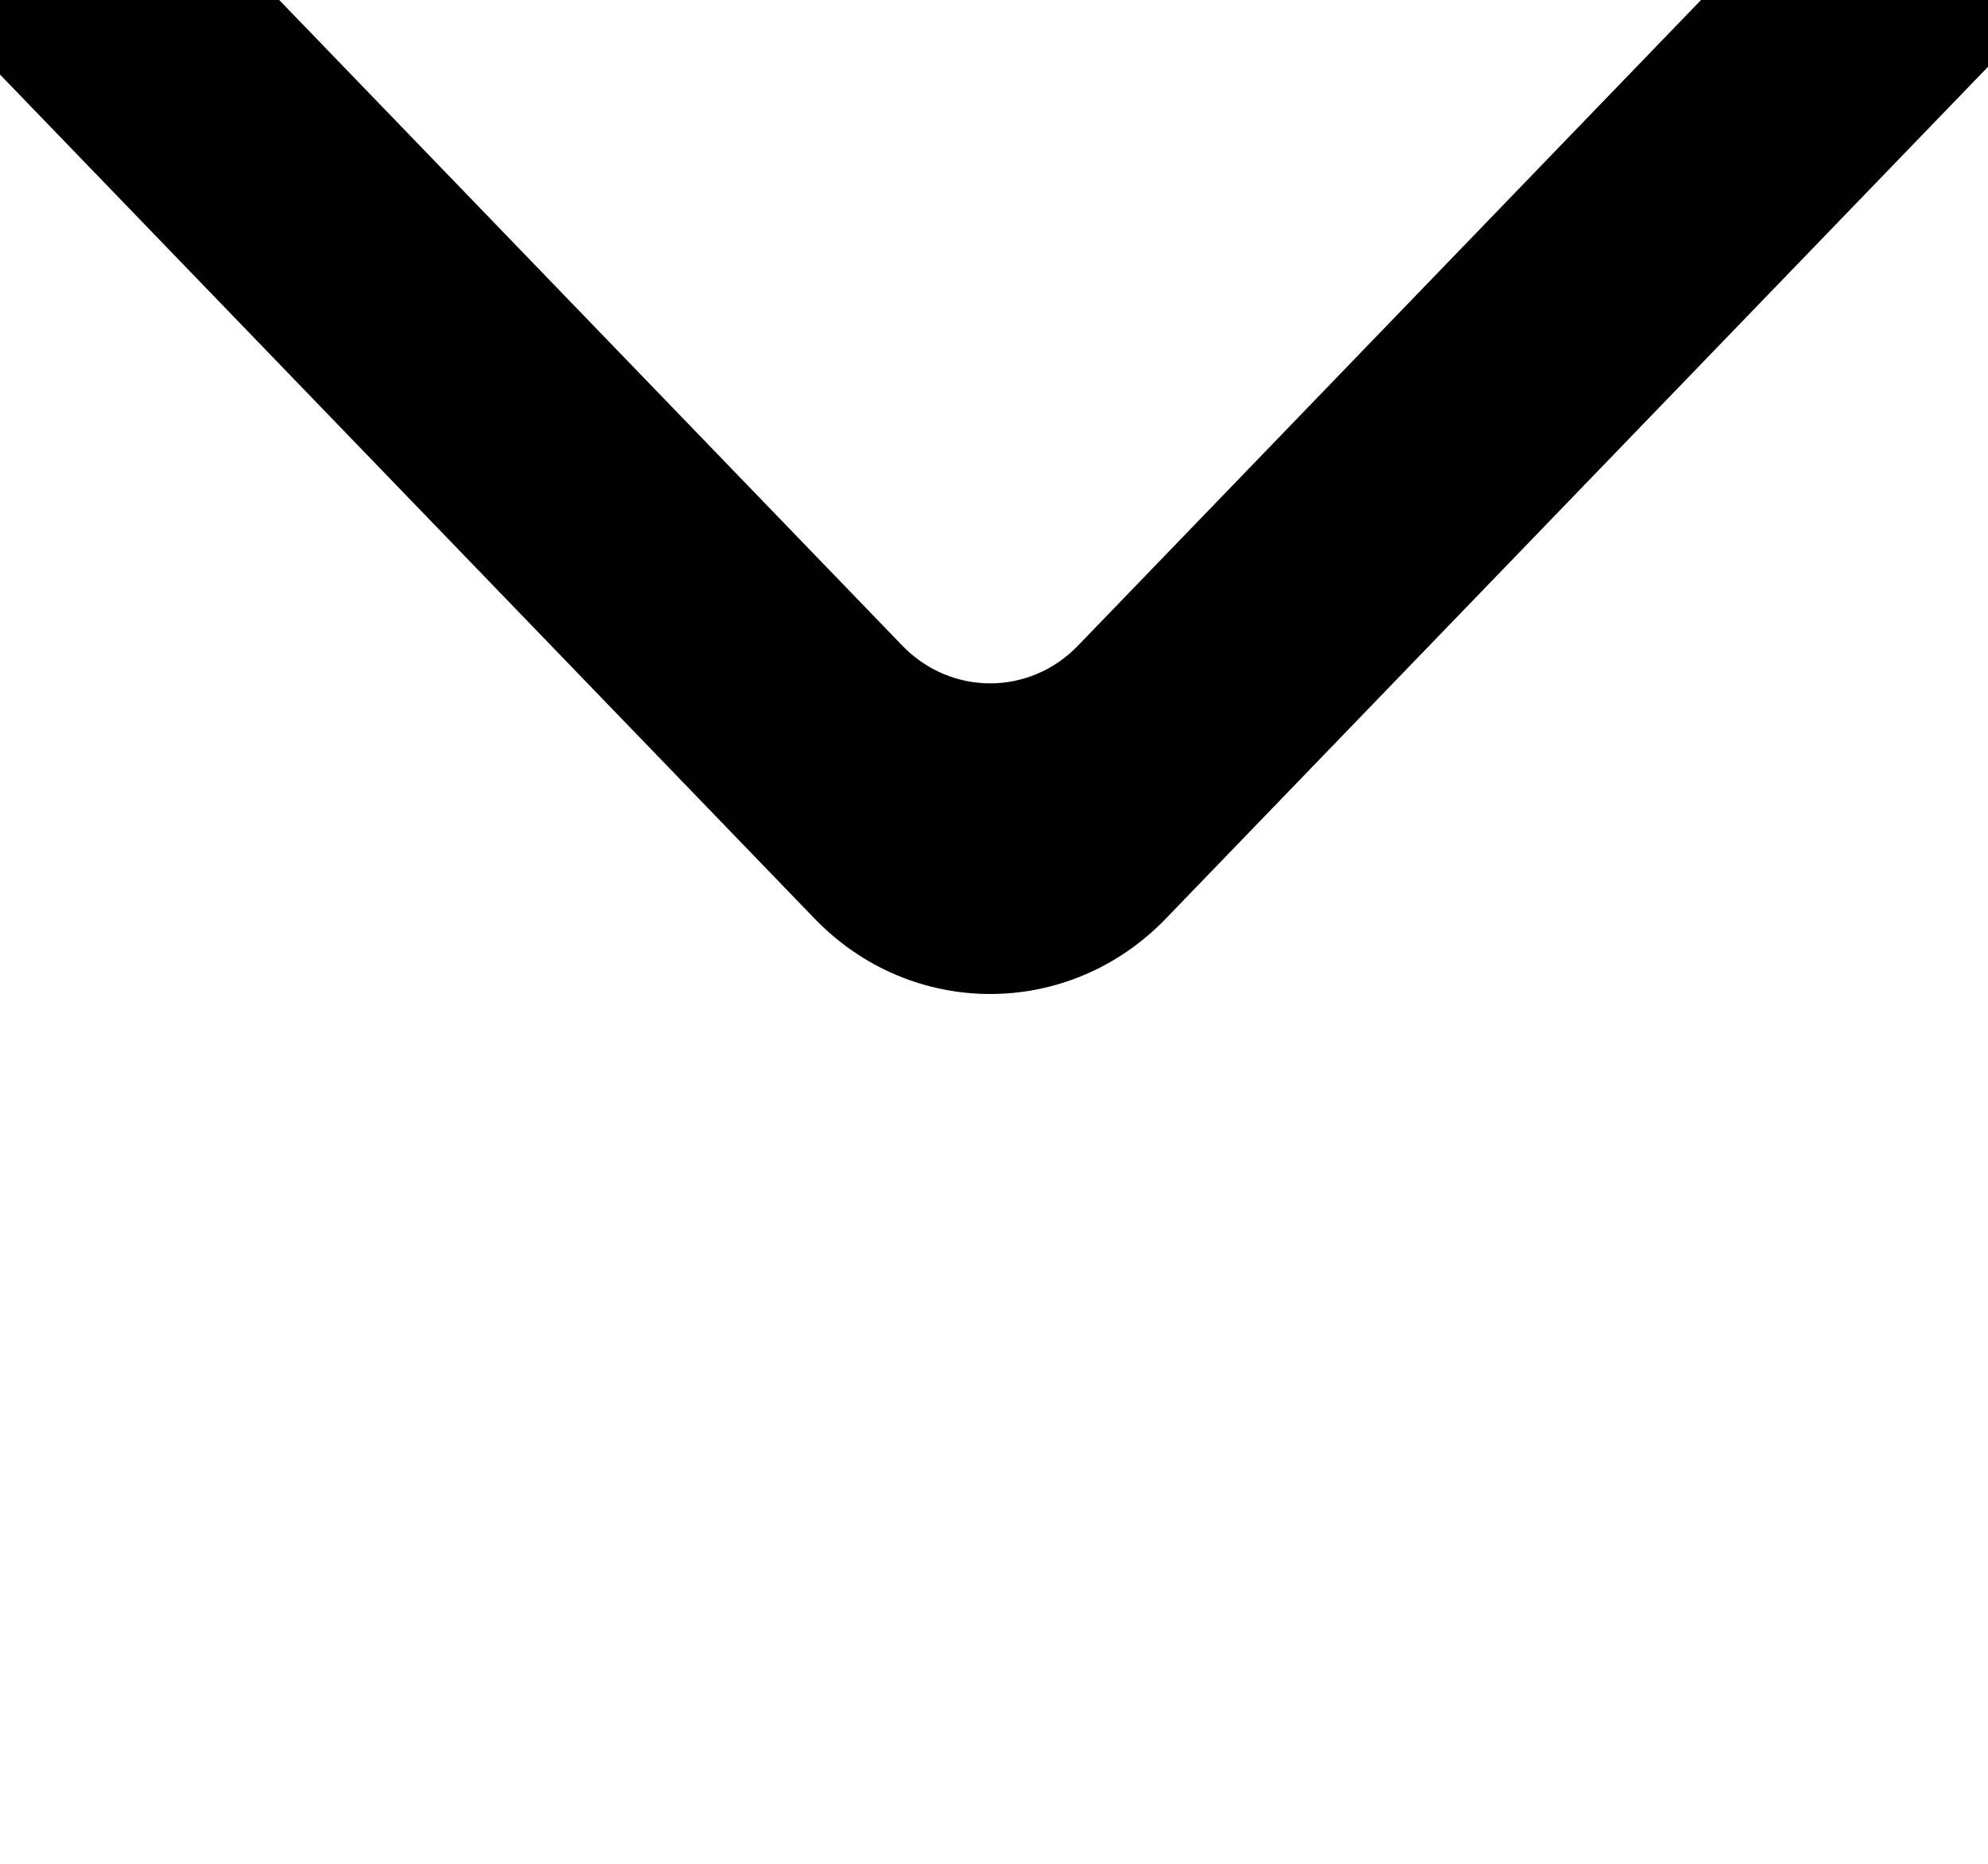
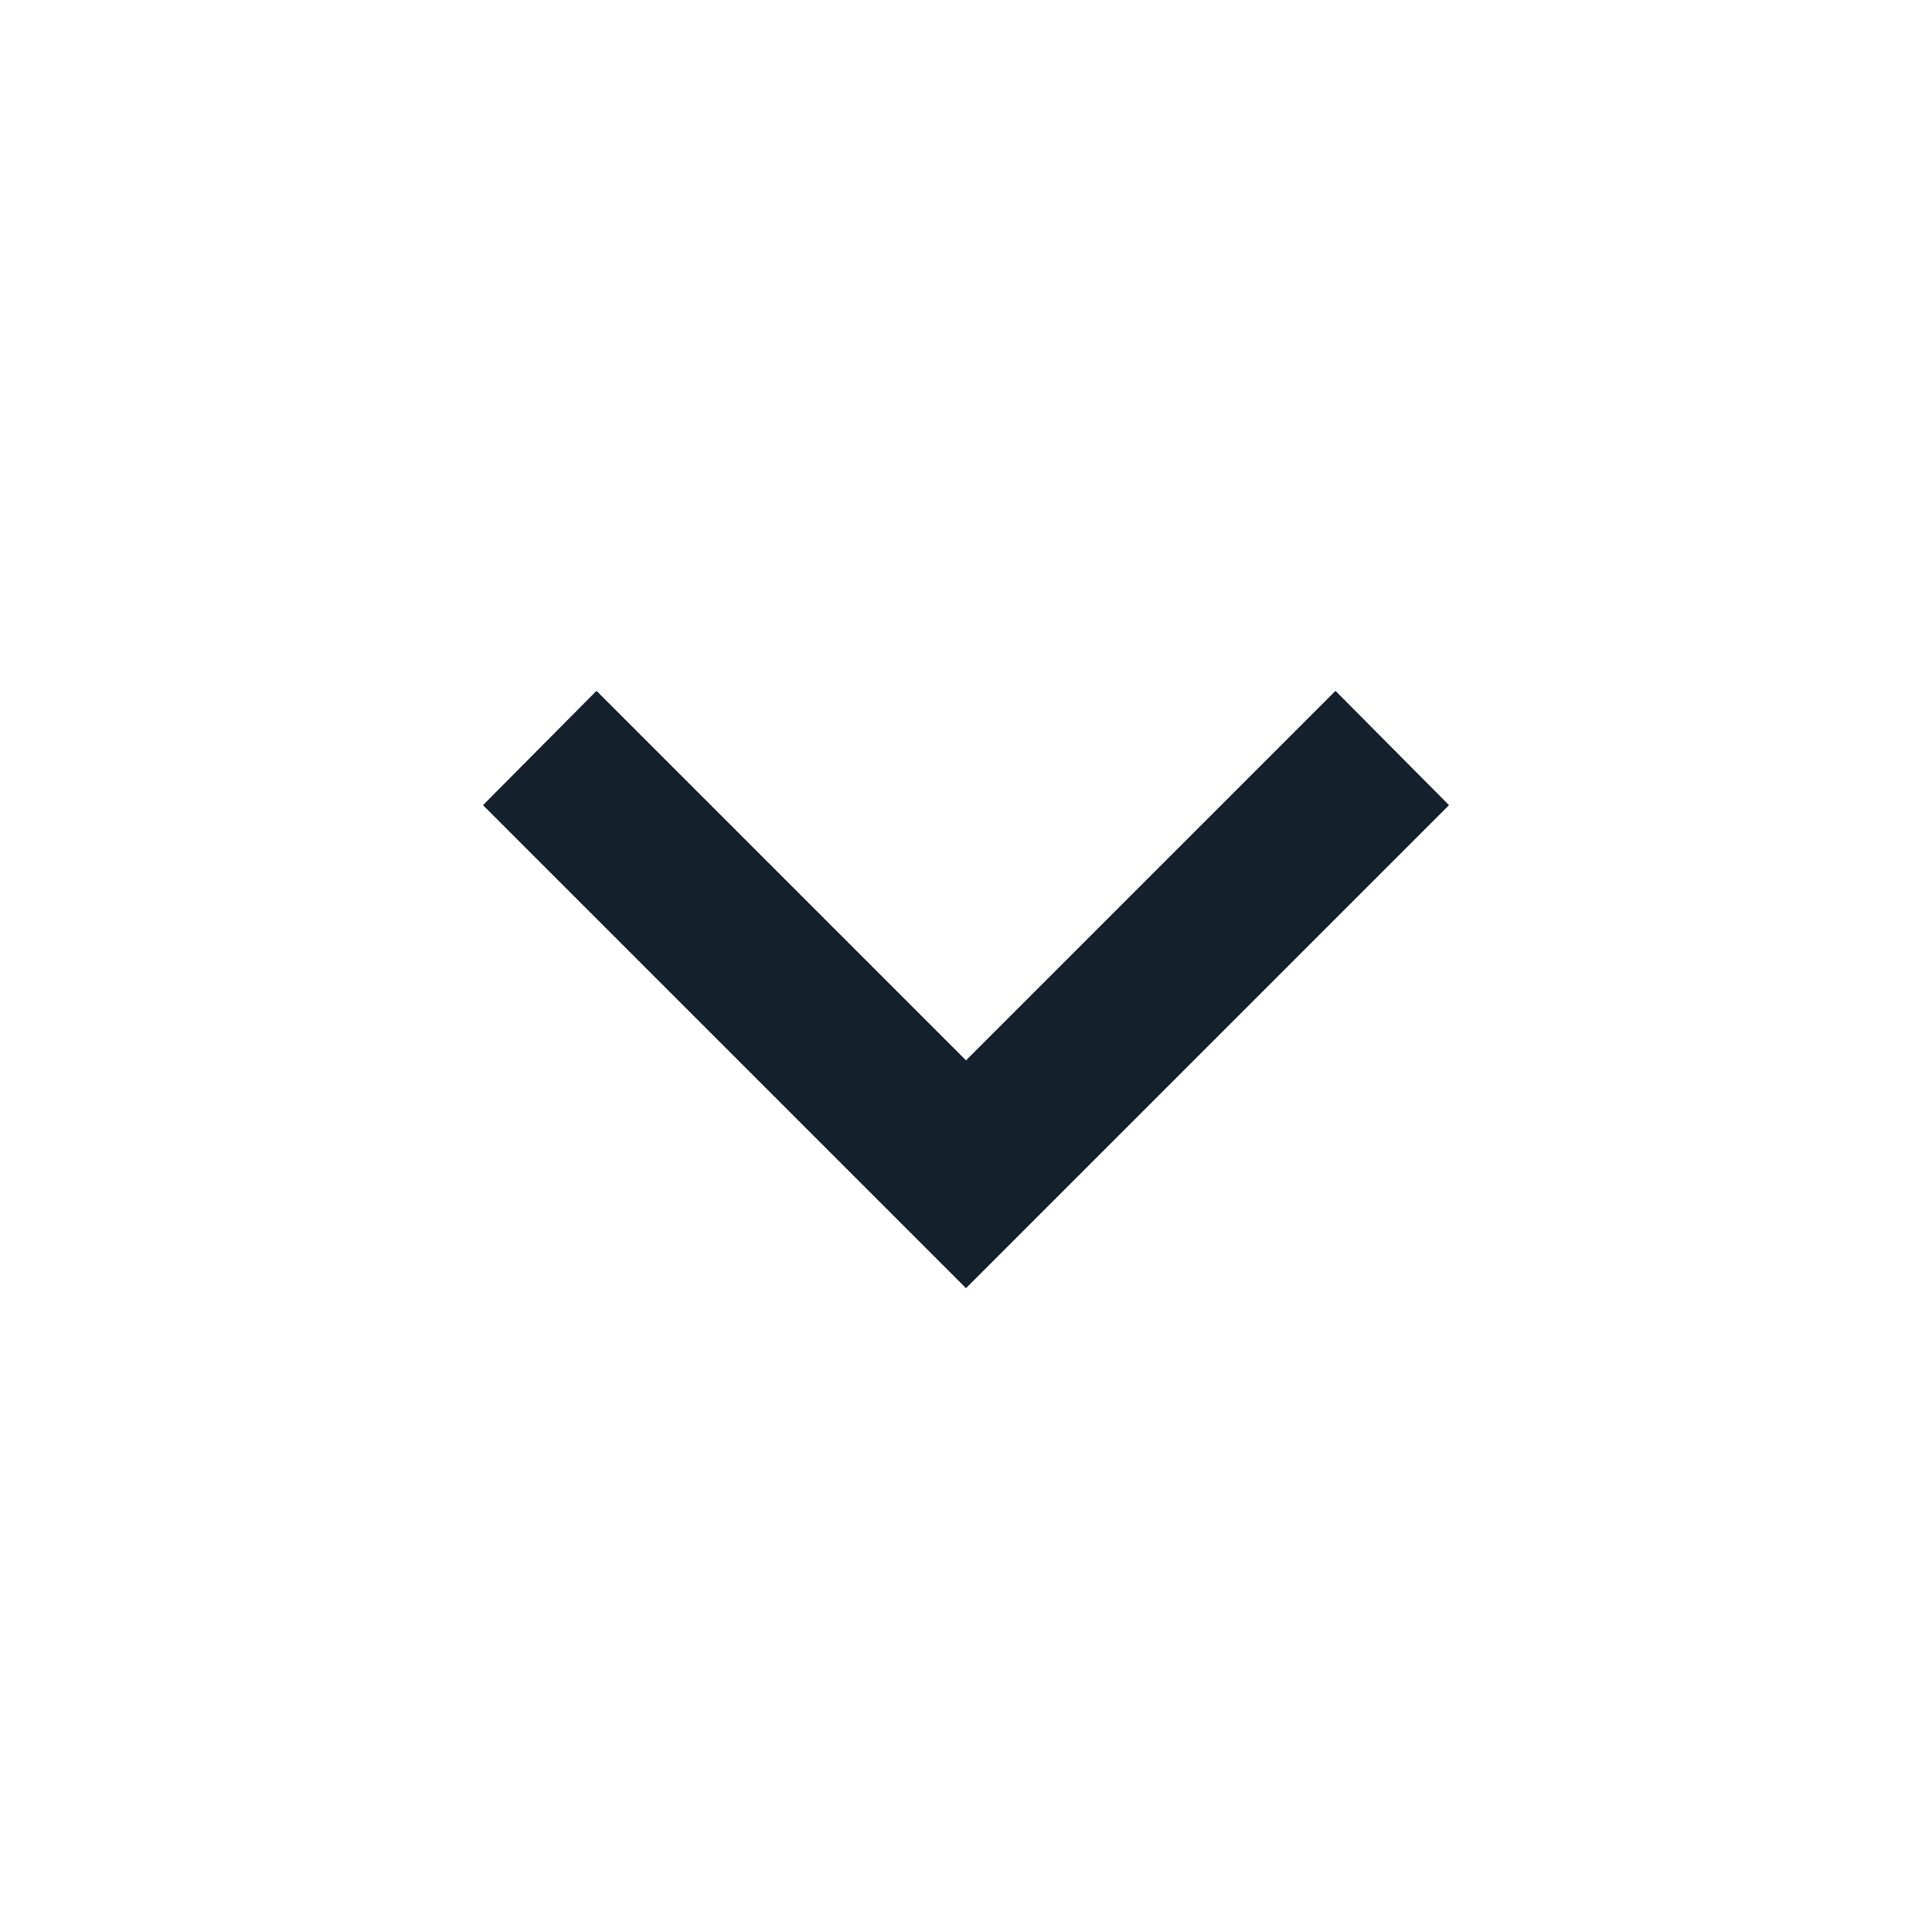
- <svg xmlns="http://www.w3.org/2000/svg" width="16" height="15" viewBox="3 3 14 15" fill="none">
-   <defs>
- 
- </defs>
-   <g id="Page-1" stroke="none" stroke-width="1" fill="none" fill-rule="evenodd">
-     <g id="Dribbble-Light-Preview" transform="translate(-220, -6684)" fill="#000000">
-       <g id="icons" transform="translate(56, 160)">
-         <path d="M164.292,6524.366 L164.292,6524.366 C163.903,6524.771 163.903,6525.426 164.292,6525.83 L172.556,6534.393 C173.336,6535.202 174.603,6535.202 175.383,6534.393 L183.708,6525.768 C184.093,6525.367 184.098,6524.72 183.718,6524.314 C183.329,6523.9 182.688,6523.895 182.293,6524.303 L174.676,6532.196 C174.286,6532.601 173.653,6532.601 173.262,6532.196 L165.705,6524.366 C165.316,6523.961 164.683,6523.961 164.292,6524.366" id="arrow_down-[#338]">
- 
- </path>
-       </g>
-     </g>
-   </g>
+ <svg xmlns="http://www.w3.org/2000/svg" width="24" height="24" viewBox="0 0 24 24" fill="none">
+   <path d="M7.41 8.582L12 13.172L16.59 8.582L18 10.002L12 16.002L6 10.002L7.41 8.582Z" fill="#14202B" />
</svg>
